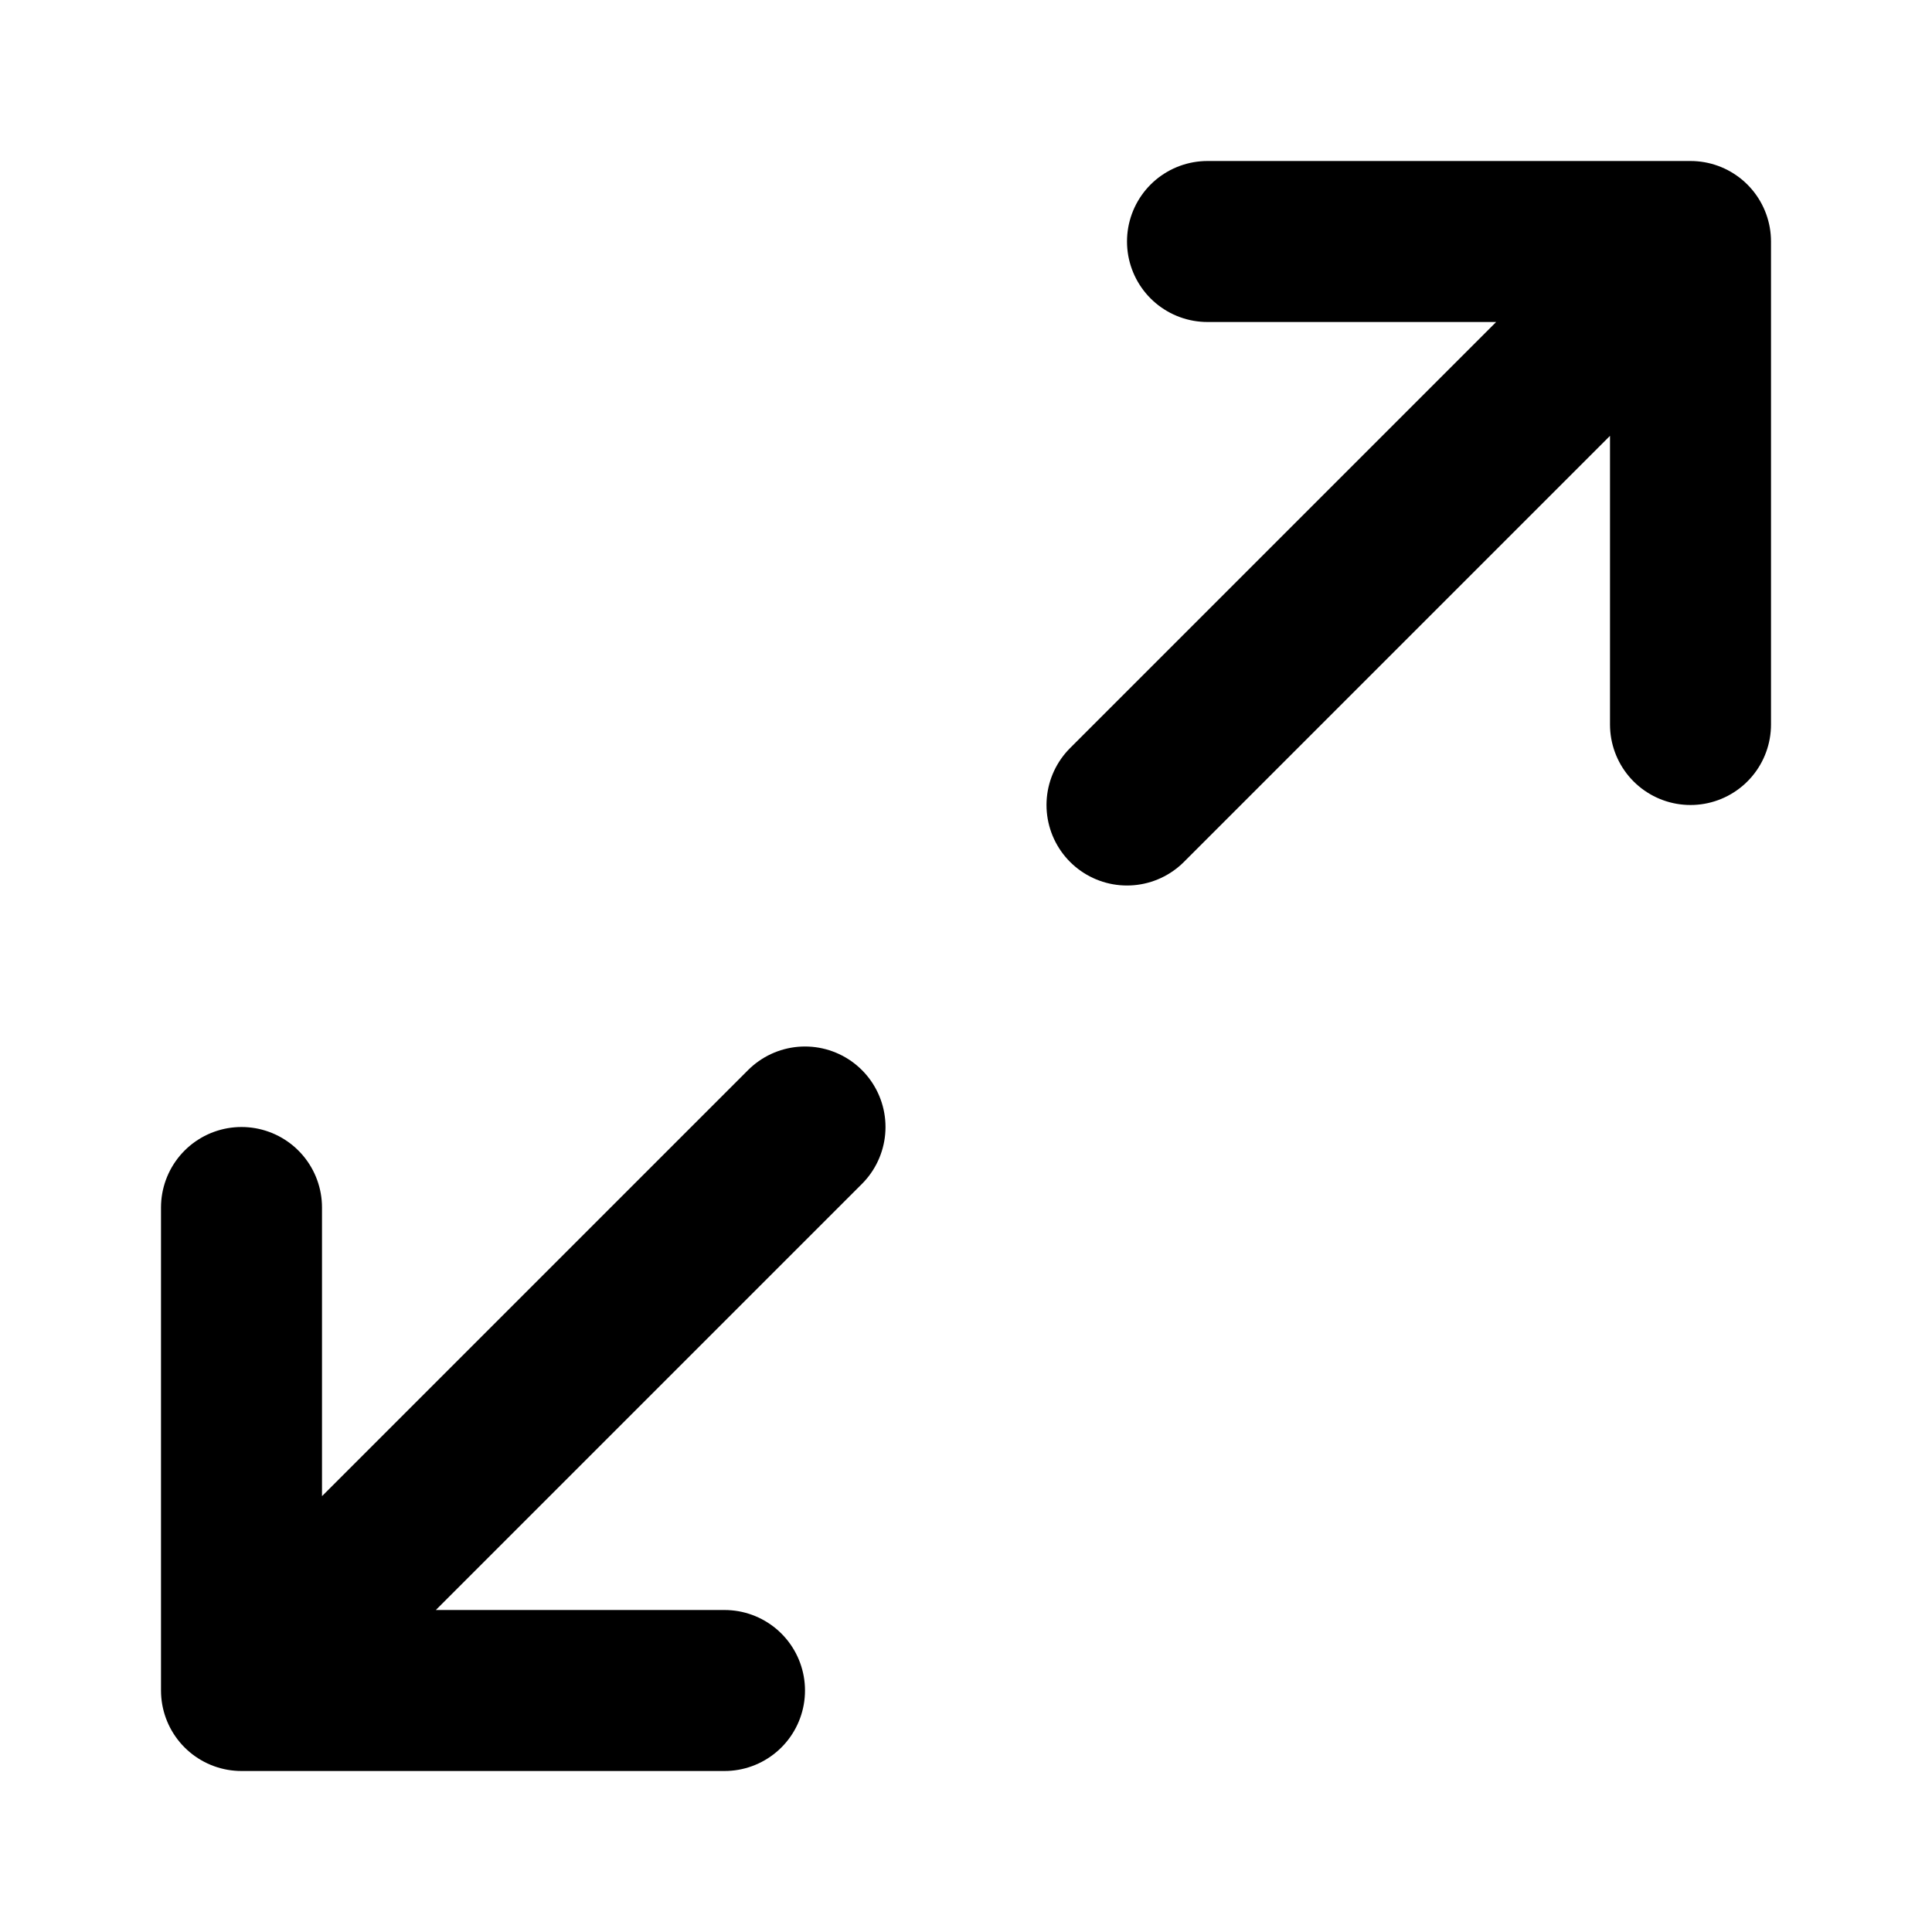
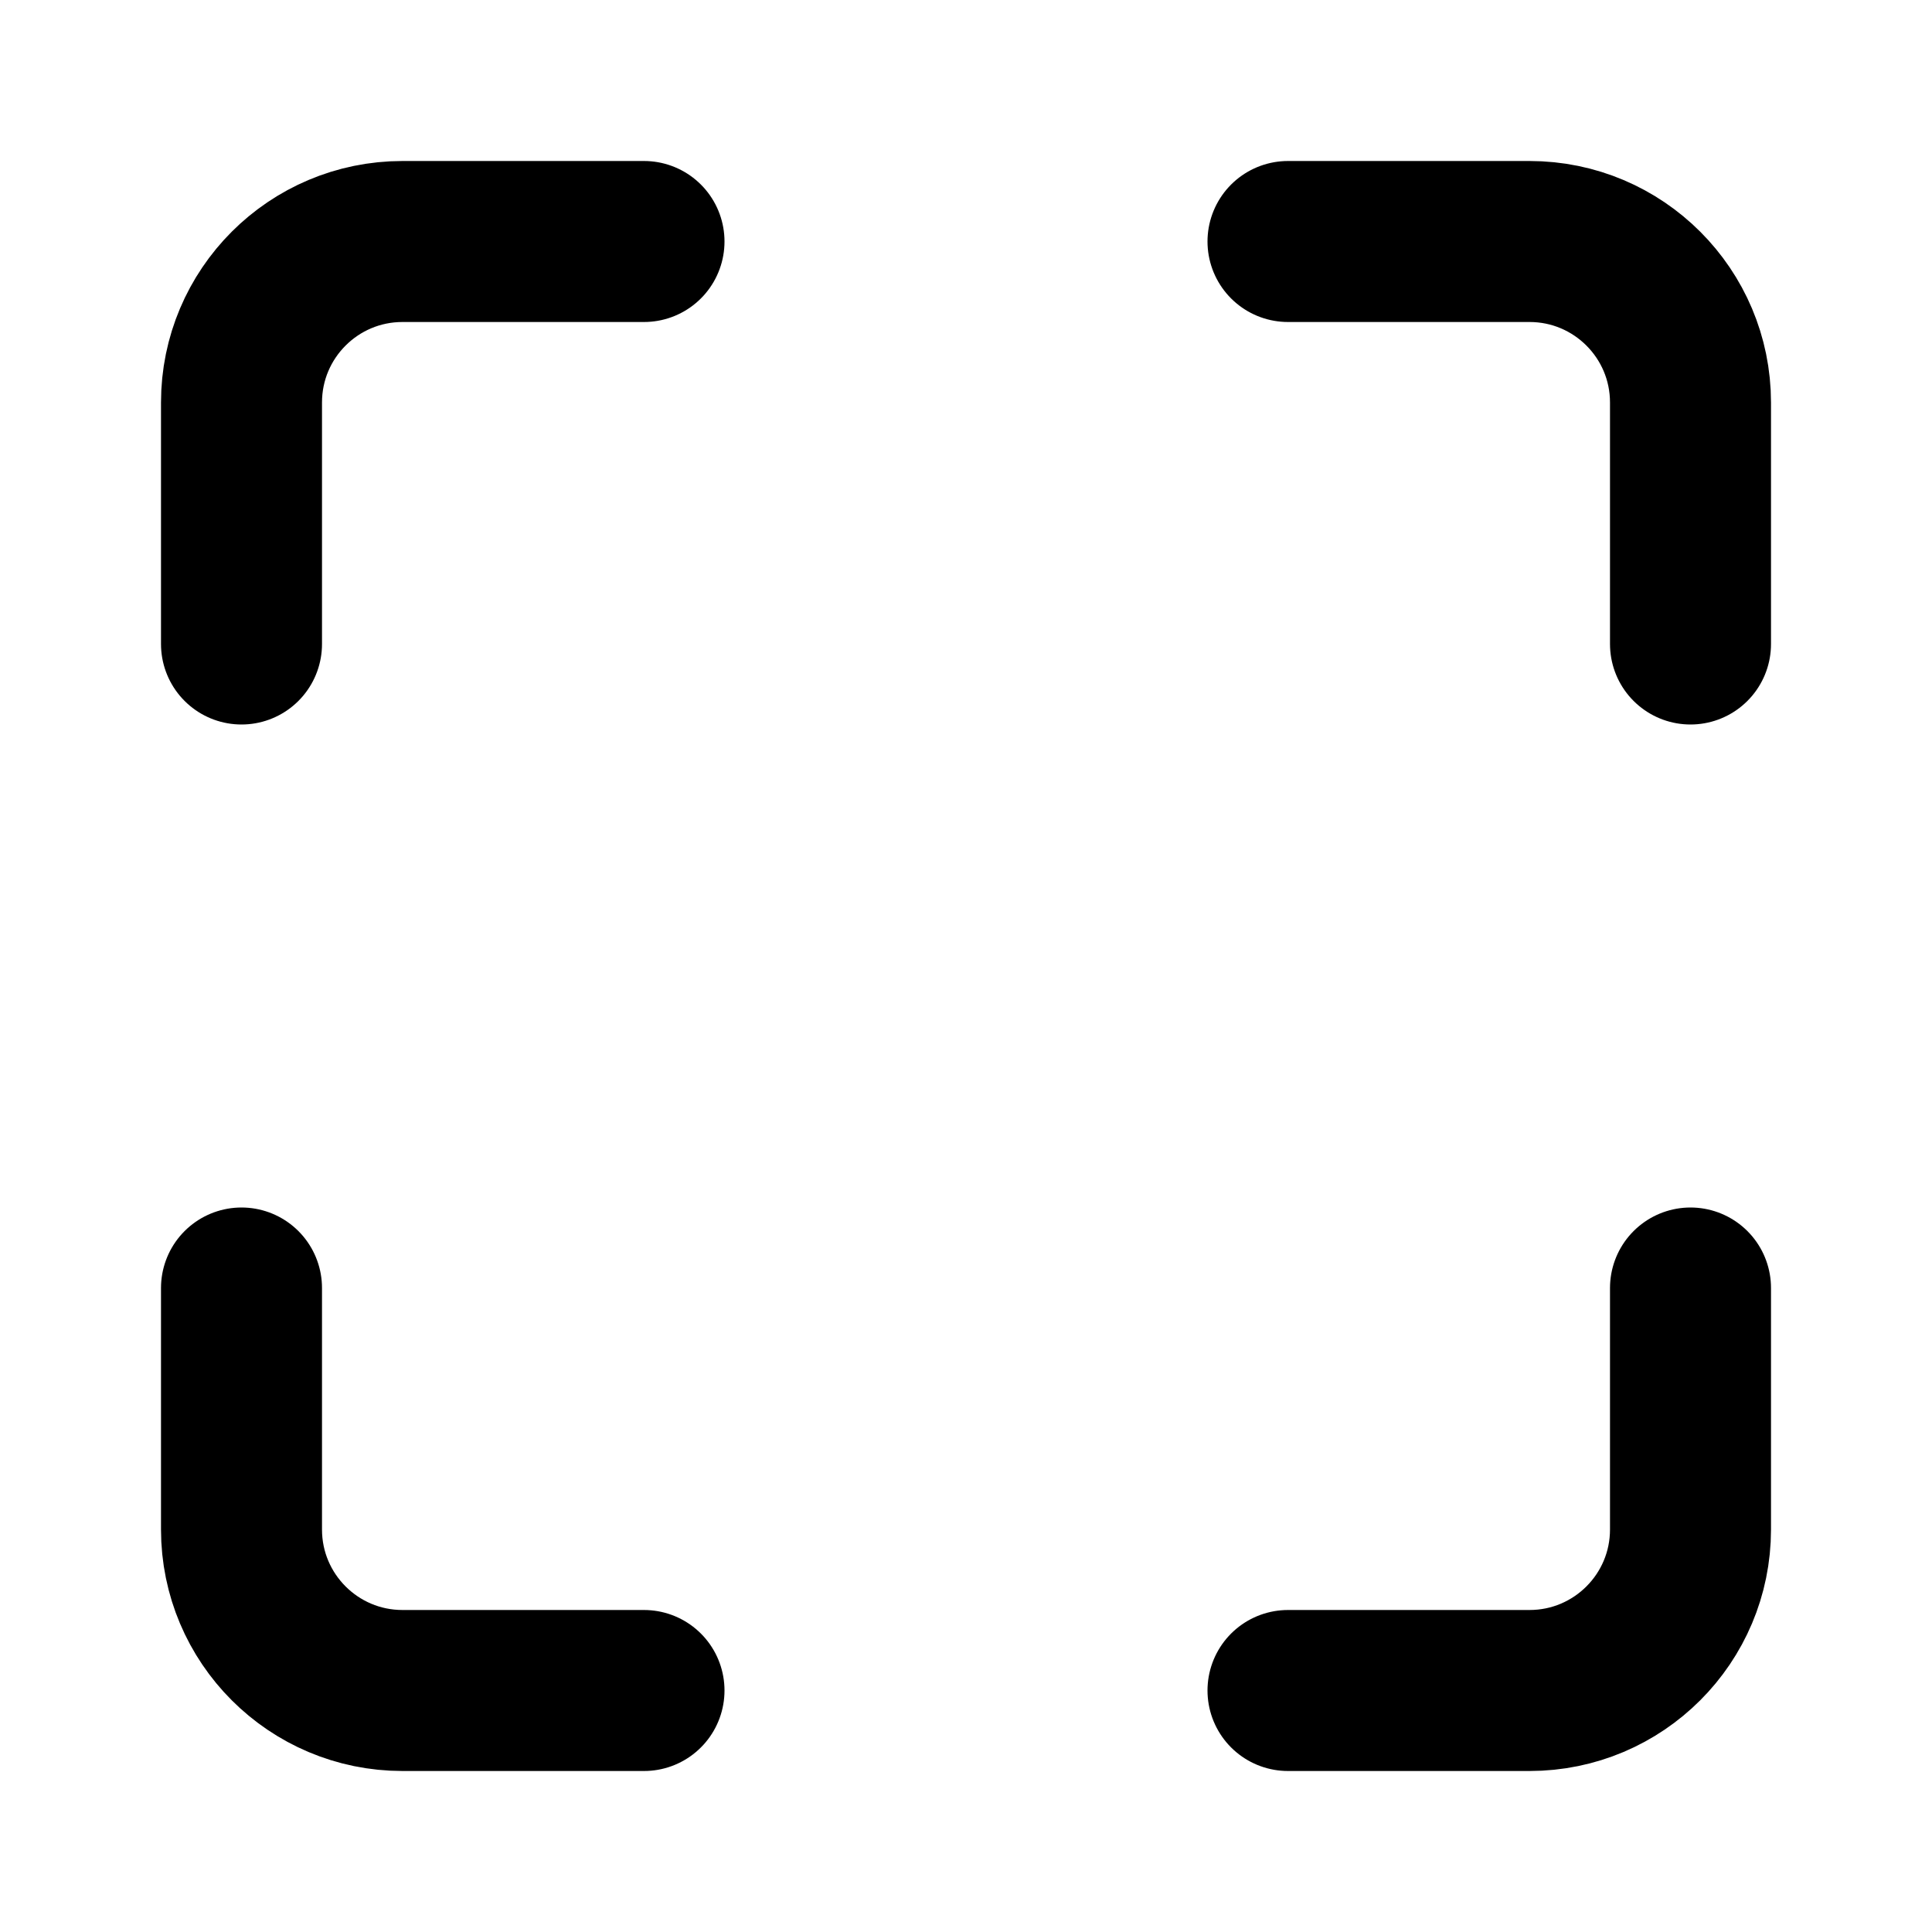
- <svg xmlns="http://www.w3.org/2000/svg" width="24" height="24" viewBox="0 0 24 24" fill="none">
-   <path d="M15 3h6v6M9 21H3v-6M21 3l-7 7M3 21l7-7" stroke="currentColor" stroke-width="2" stroke-linecap="round" stroke-linejoin="round" />
+ <svg xmlns="http://www.w3.org/2000/svg" viewBox="0 0 24 24" fill="none">
+   <path fill="none" stroke="currentColor" stroke-linecap="round" stroke-linejoin="round" stroke-width="2" d="M8 3H5a2 2 0 0 0-2 2v3m18 0V5a2 2 0 0 0-2-2h-3M3 16v3a2 2 0 0 0 2 2h3m8 0h3a2 2 0 0 0 2-2v-3" />
</svg>
